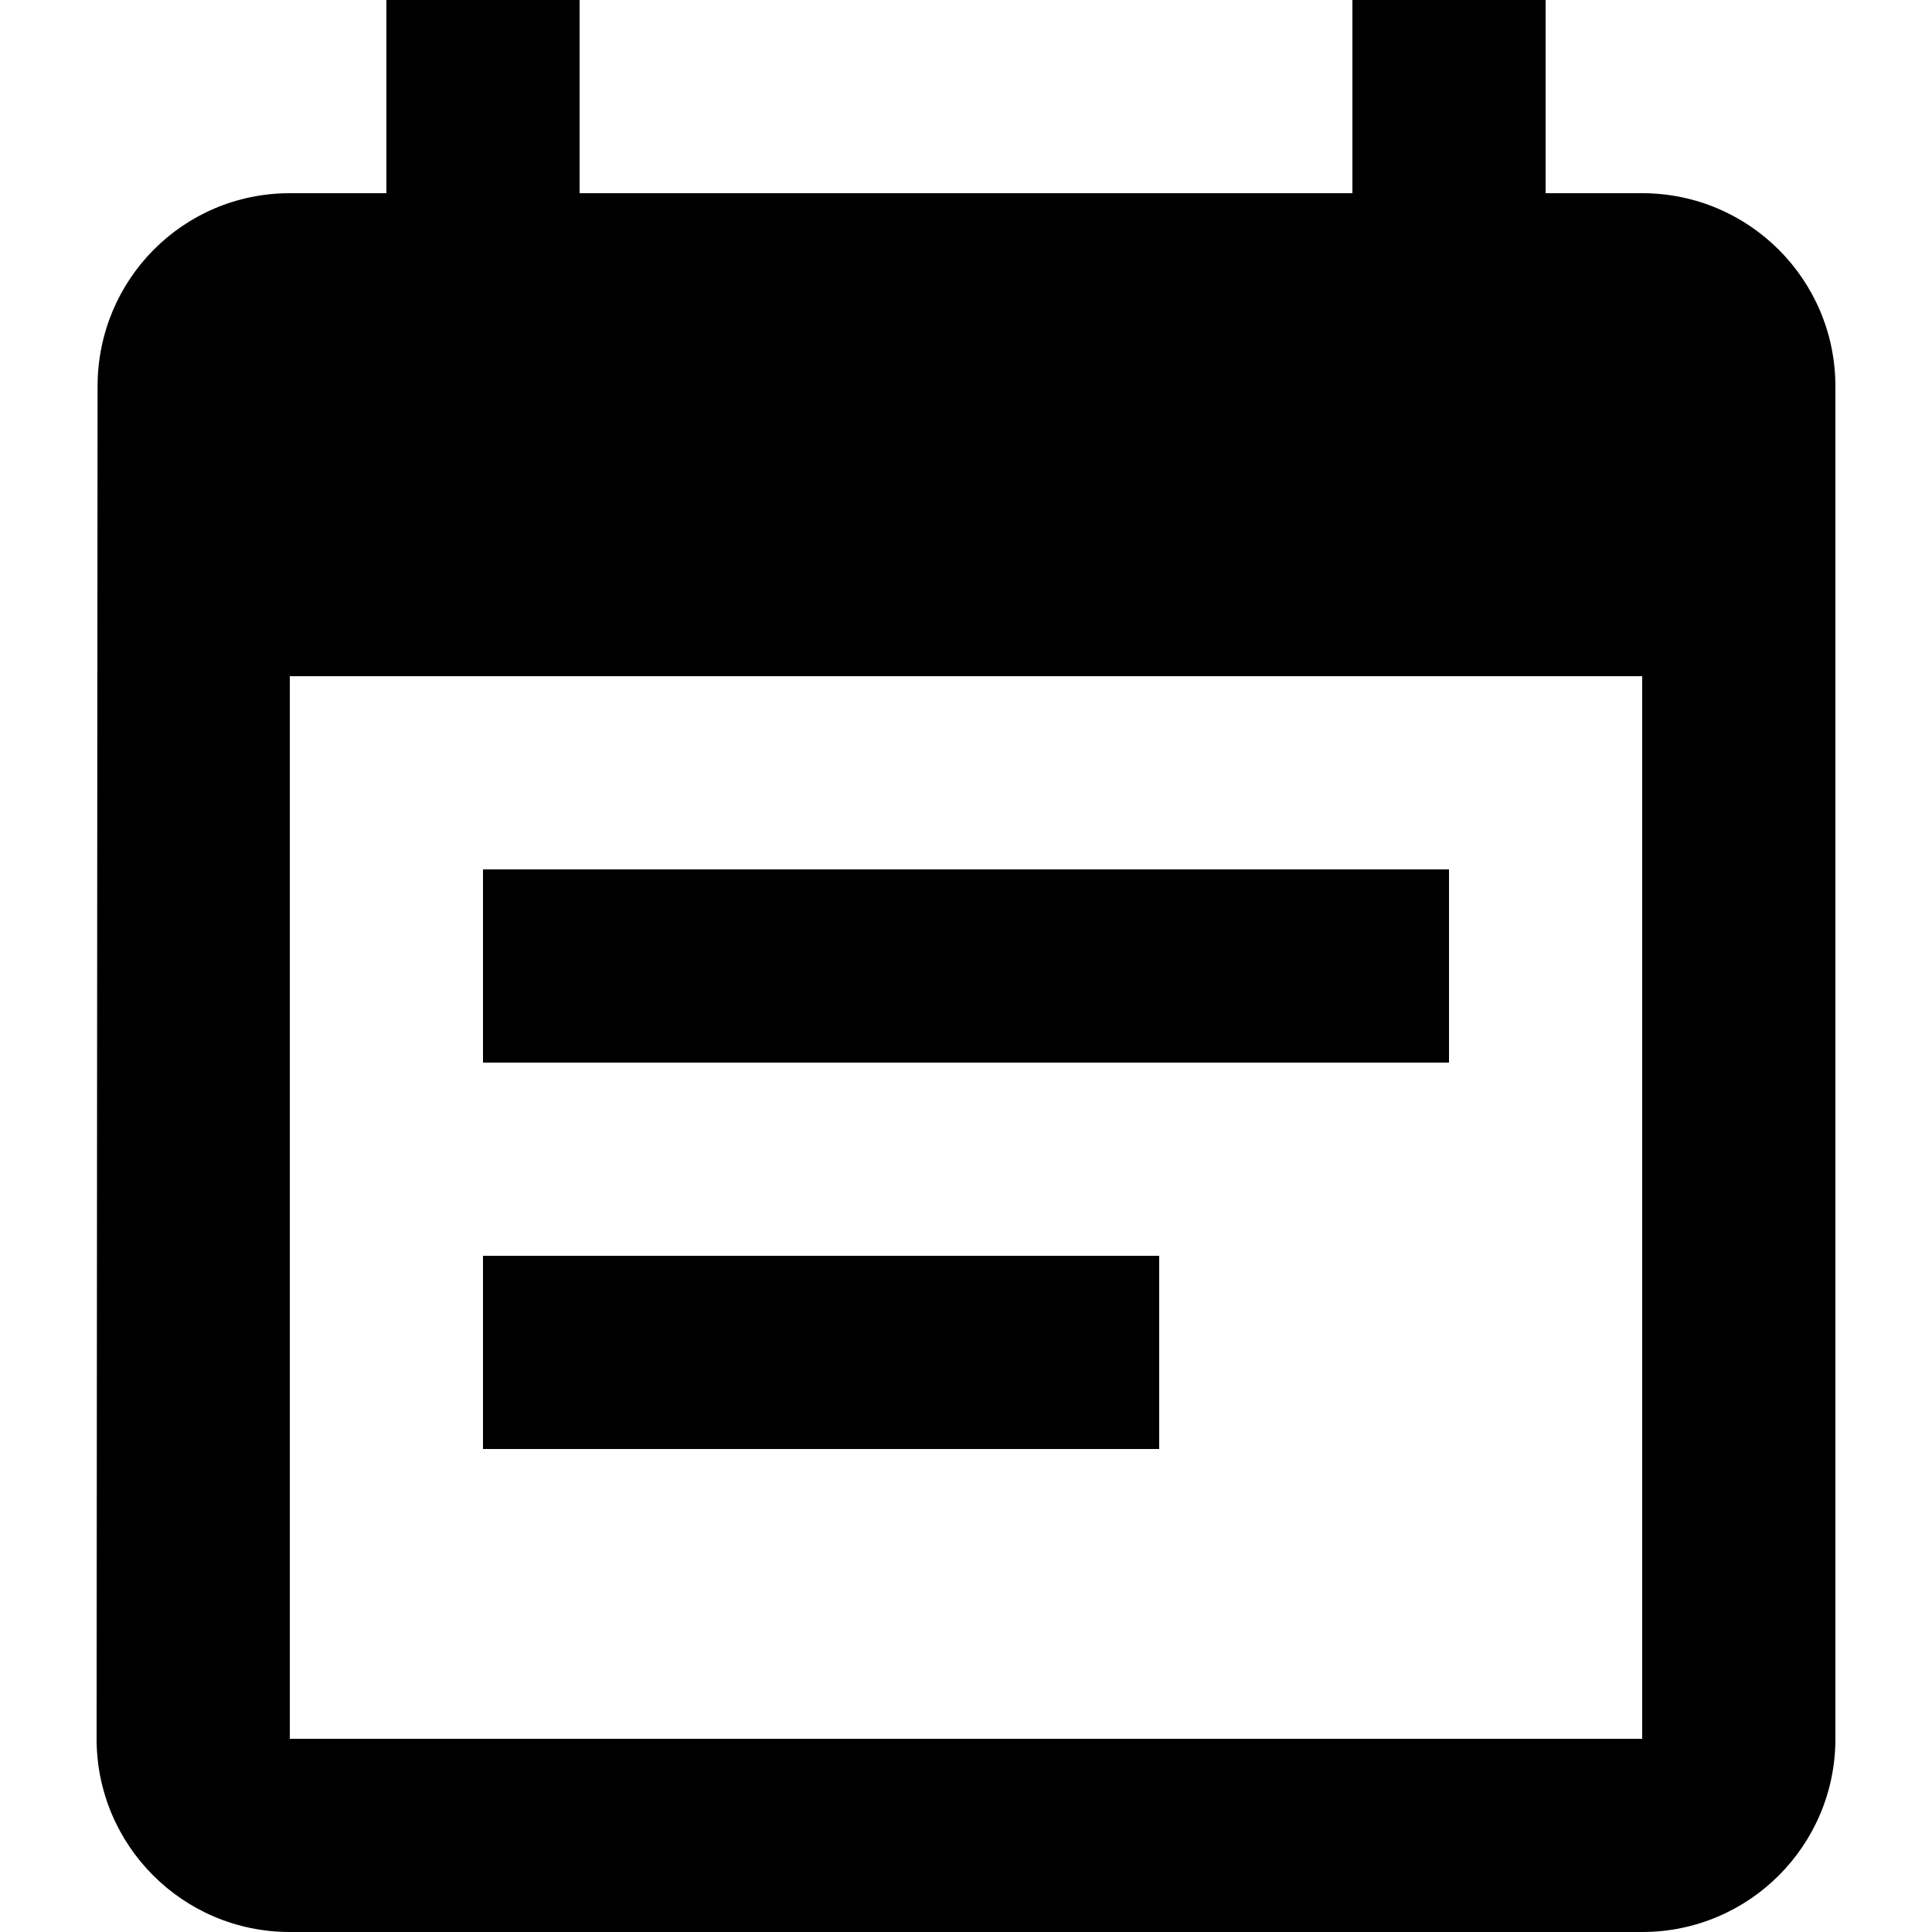
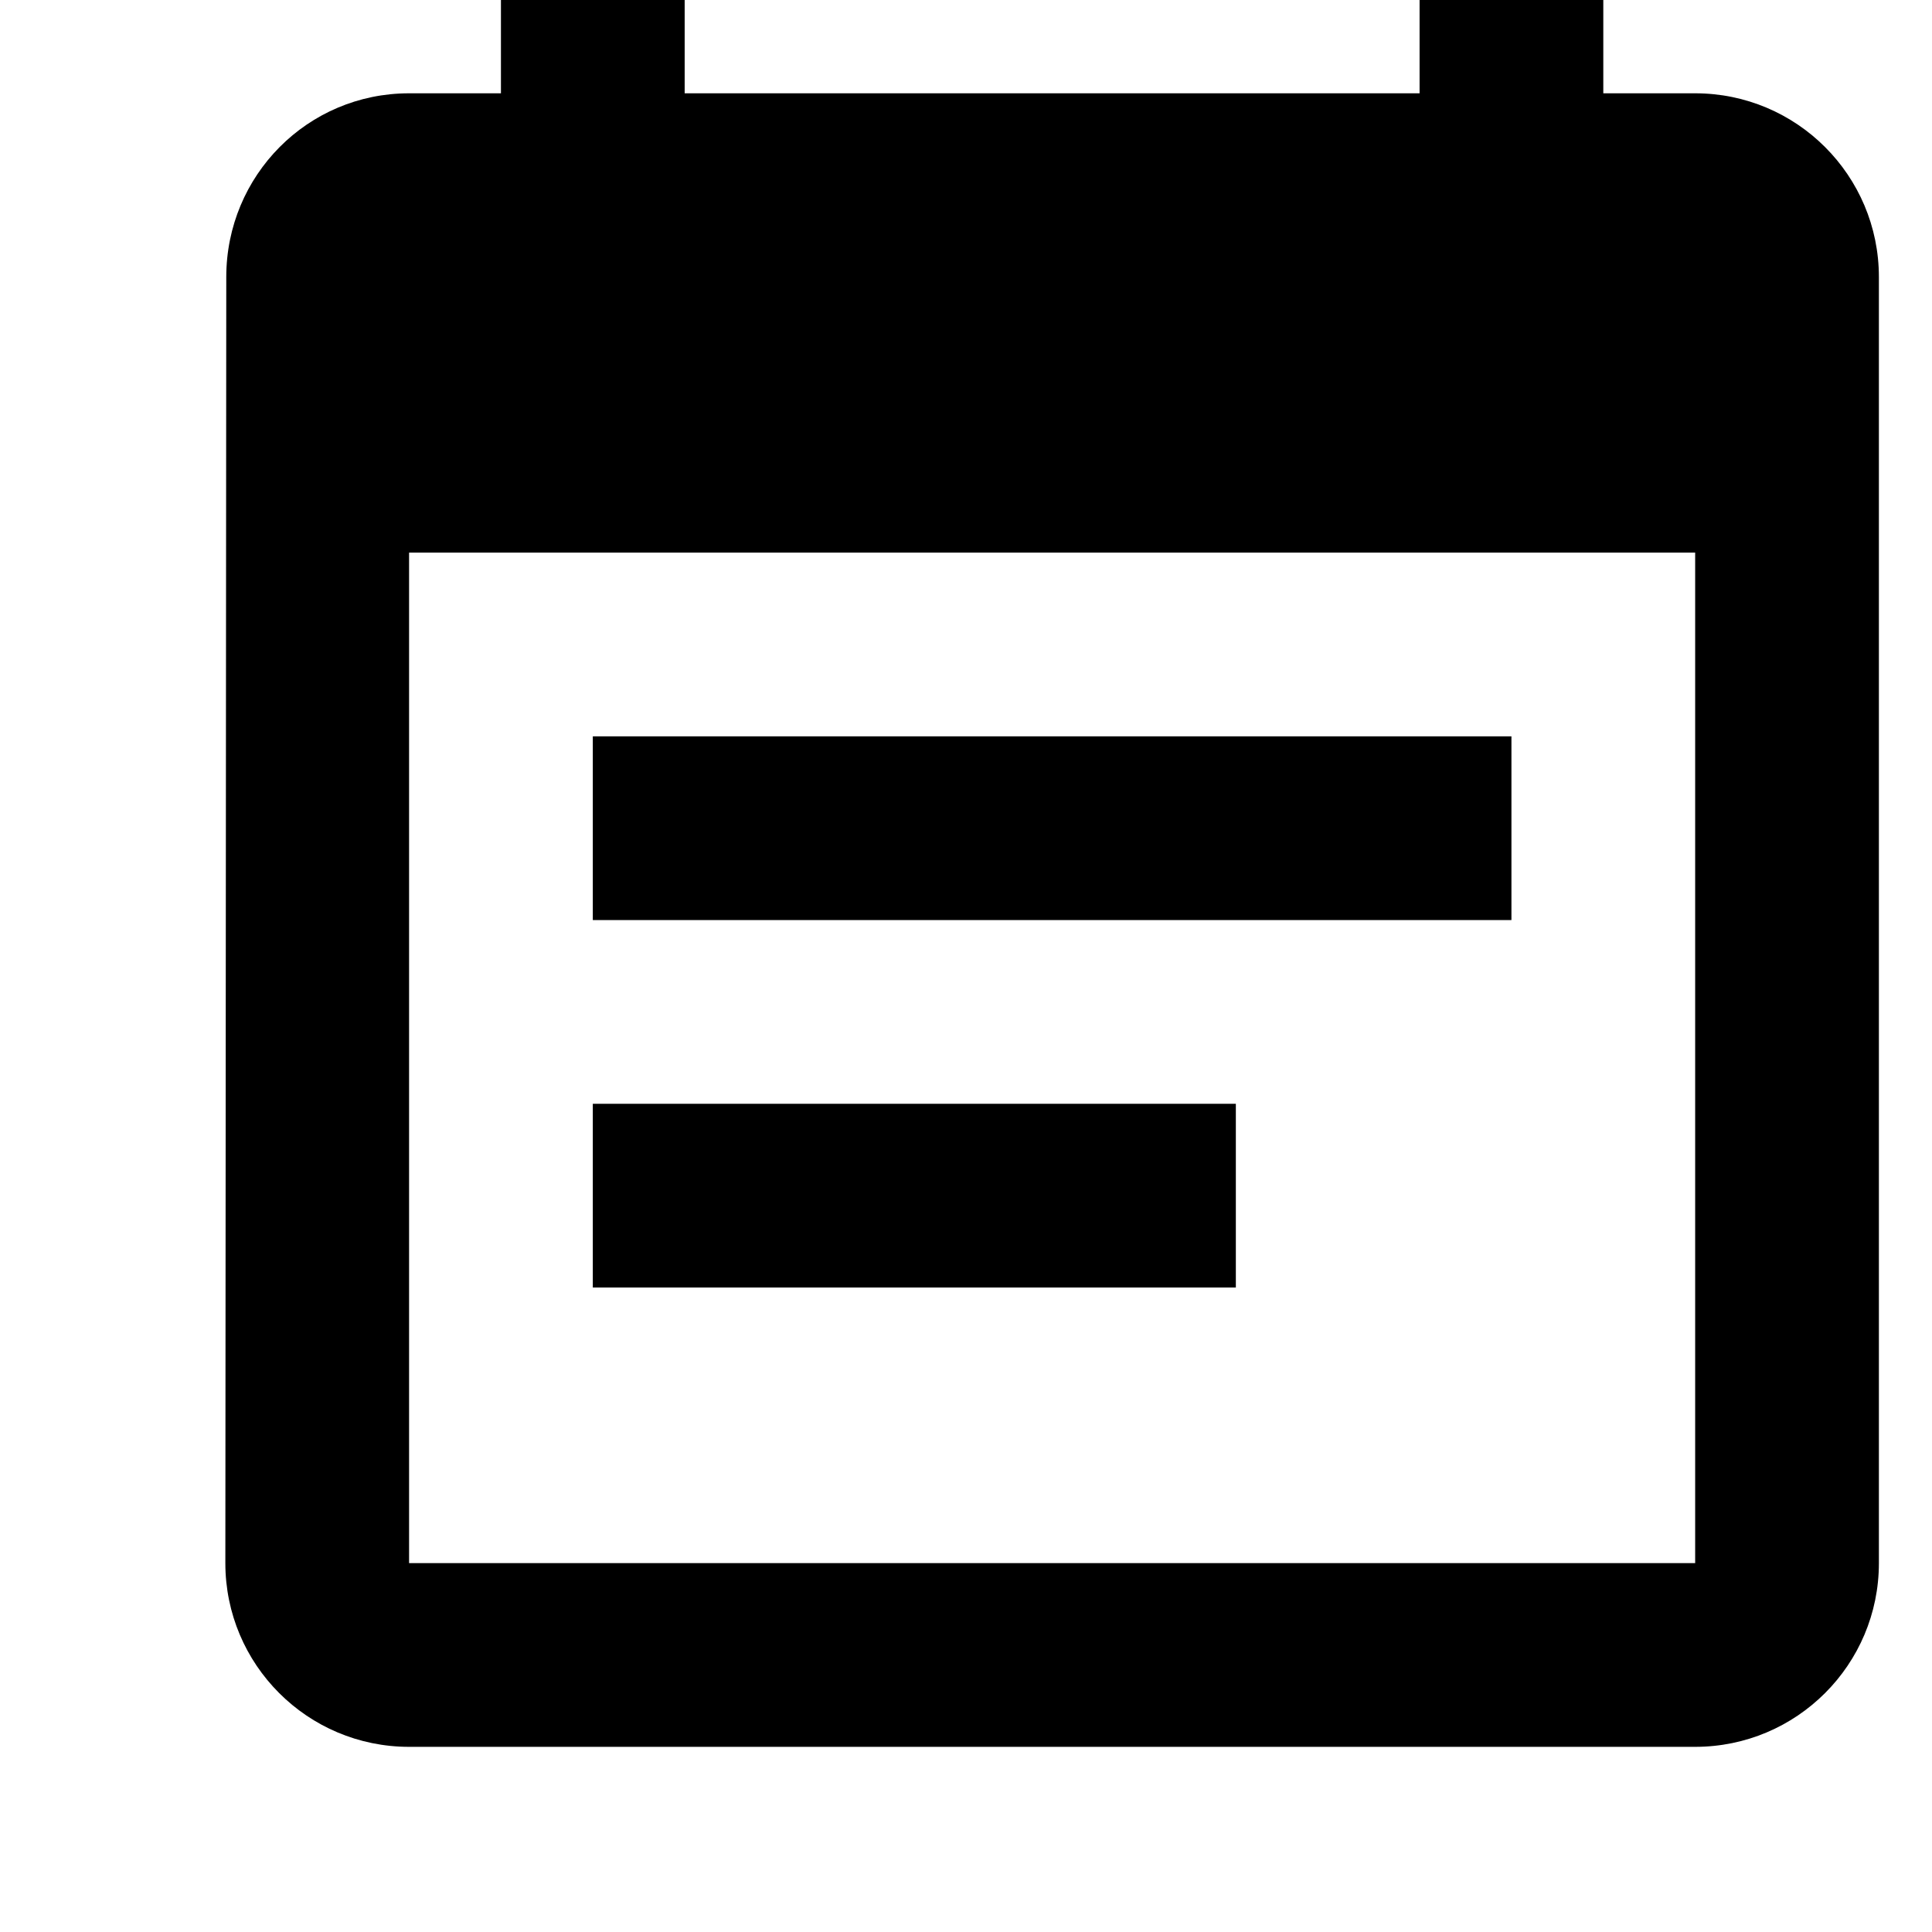
- <svg xmlns="http://www.w3.org/2000/svg" version="1.1" id="Capa_1" x="0px" y="0px" viewBox="0 0 426.667 426.667" style="enable-background:new 0 0 426.667 426.667;" xml:space="preserve">
+ <svg xmlns="http://www.w3.org/2000/svg" version="1.1" id="Capa_1" x="0px" y="0px" viewBox="-31 21 448.667 448.667" style="enable-background:new 0 0 426.667 426.667;" xml:space="preserve">
  <g>
    <g>
      <g>
        <path d="M362.667,42.667h-21.333V0h-42.667v42.667H128V0H85.333v42.667H64c-23.573,0-42.453,19.093-42.453,42.667L21.333,384     c0,23.573,19.093,42.667,42.667,42.667h298.667c23.573,0,42.667-19.093,42.667-42.667V85.333     C405.333,61.76,386.24,42.667,362.667,42.667z M362.667,384H64V149.333h298.667V384z" />
        <rect x="106.667" y="192" width="213.333" height="42.667" />
        <rect x="106.667" y="277.333" width="149.333" height="42.667" />
      </g>
    </g>
  </g>
  <g>
</g>
  <g>
</g>
  <g>
</g>
  <g>
</g>
  <g>
</g>
  <g>
</g>
  <g>
</g>
  <g>
</g>
  <g>
</g>
  <g>
</g>
  <g>
</g>
  <g>
</g>
  <g>
</g>
  <g>
</g>
  <g>
</g>
</svg>
